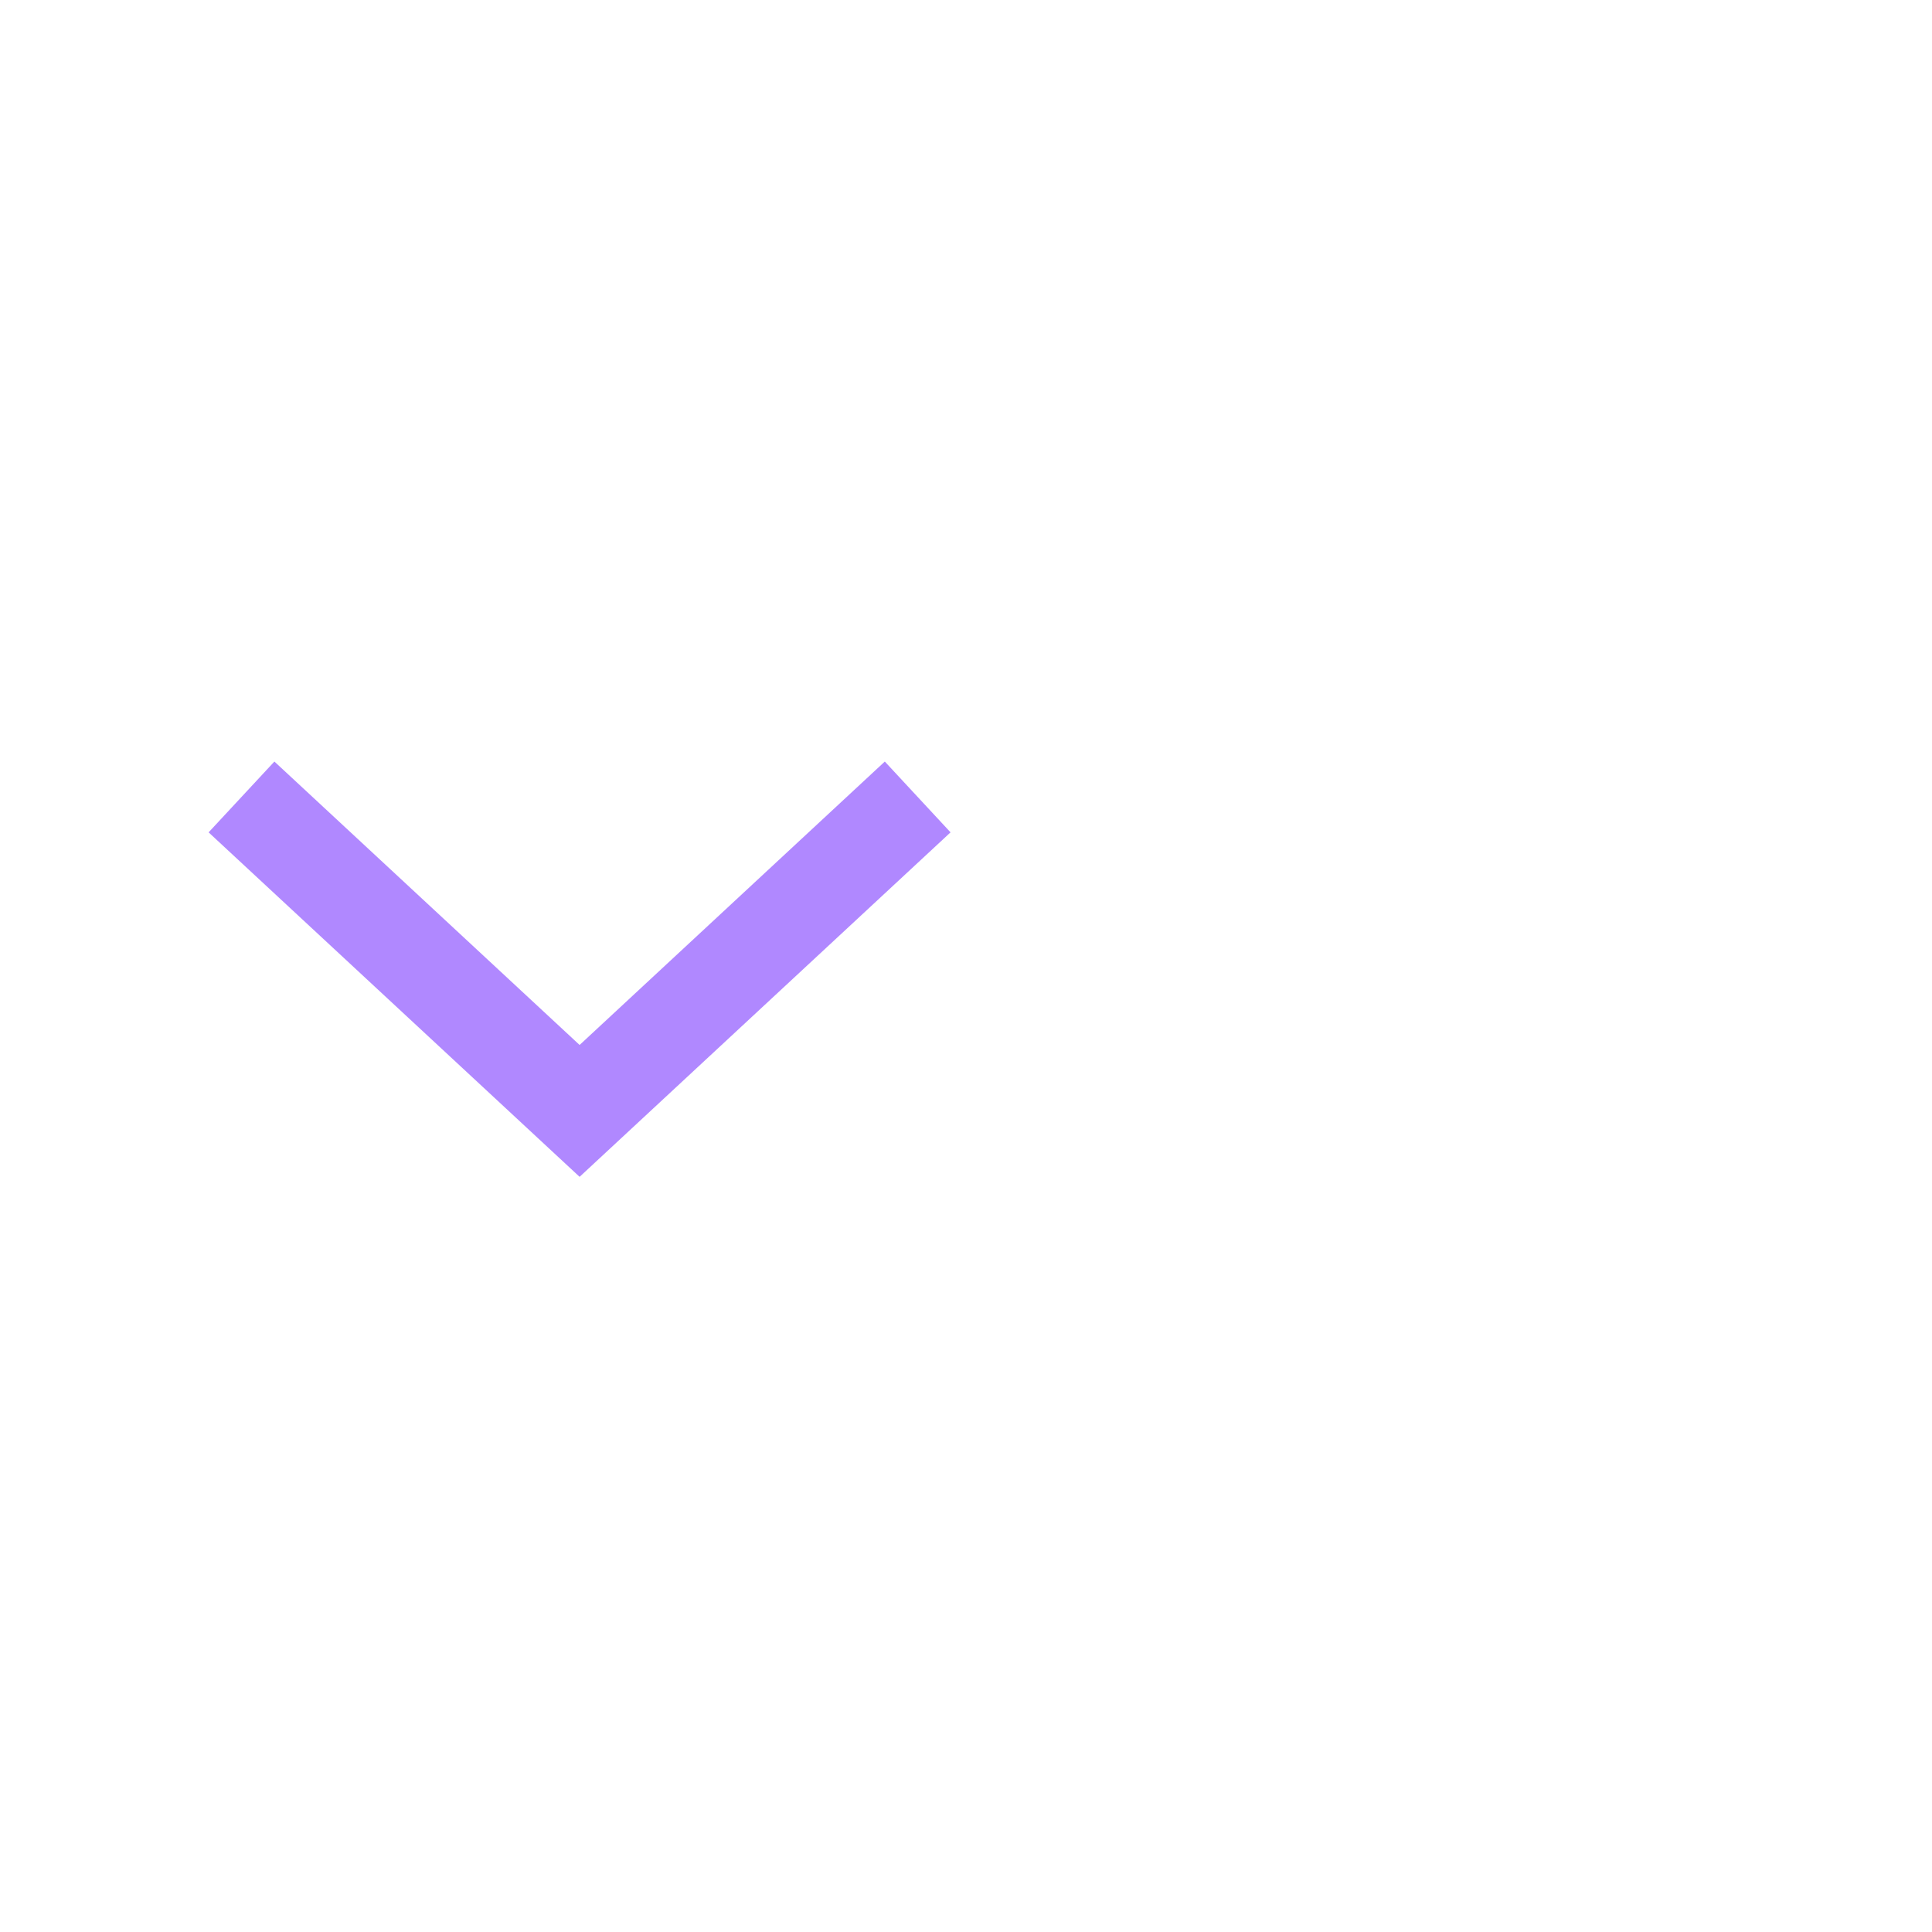
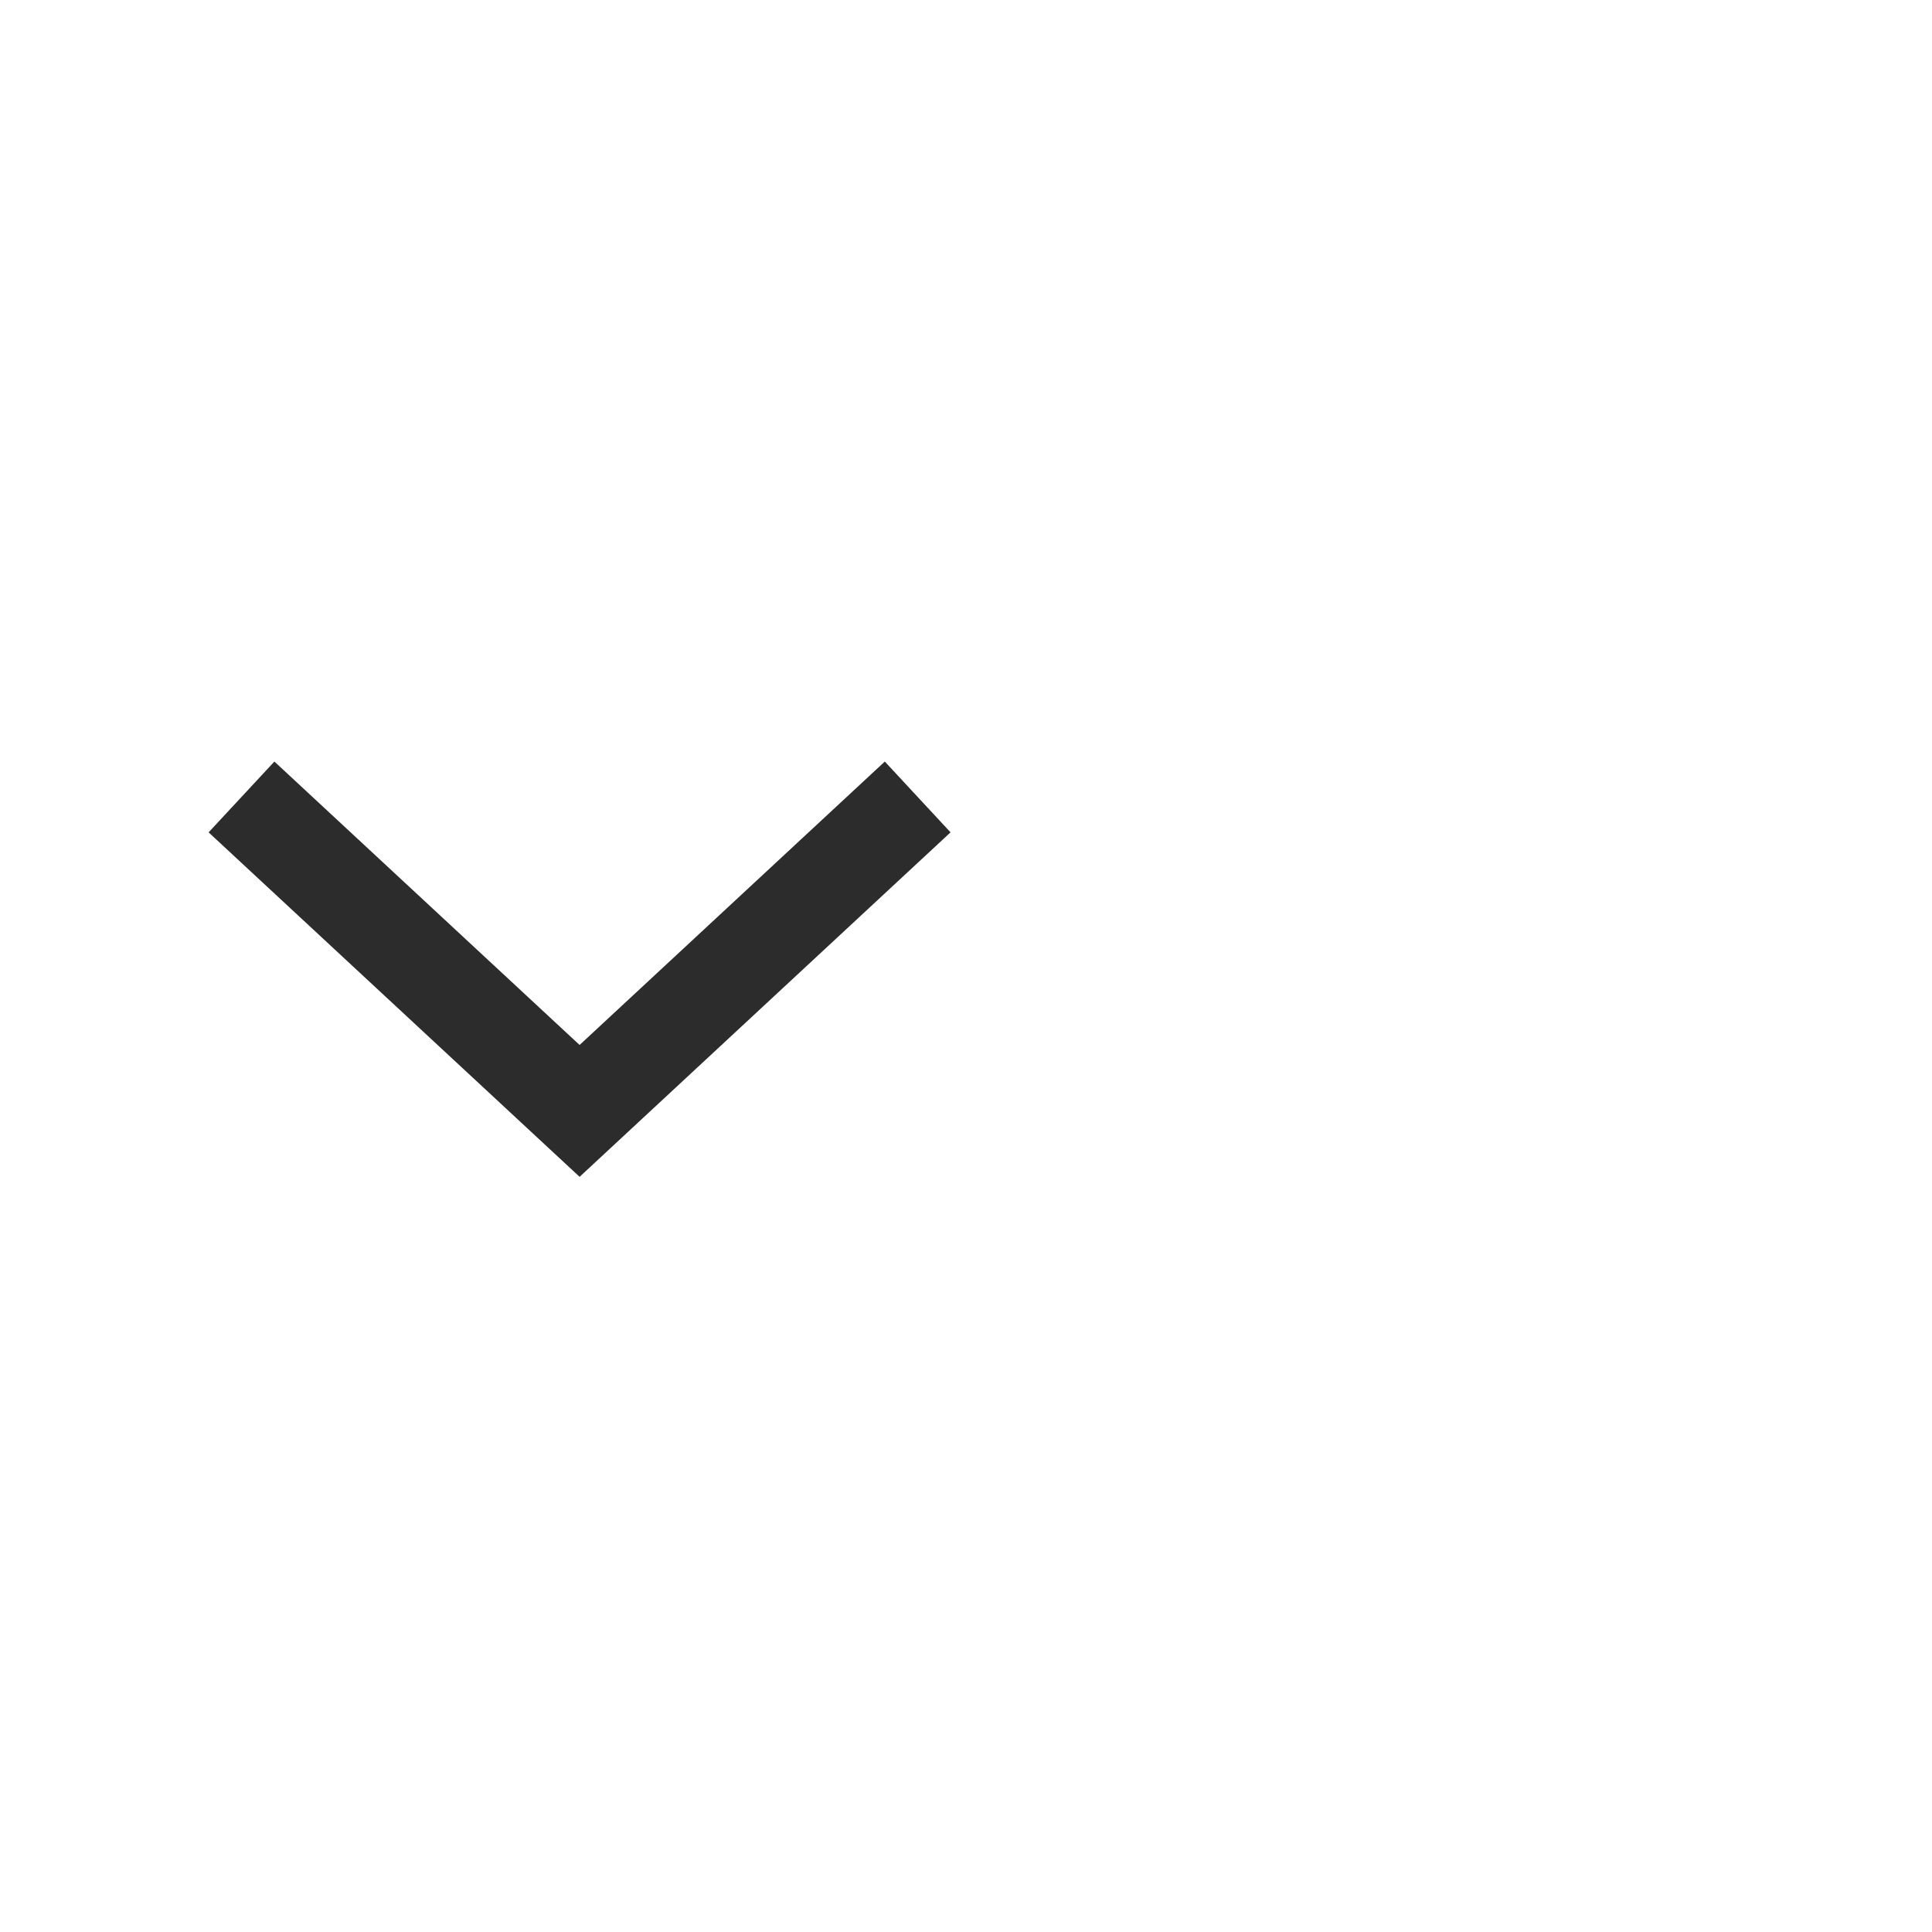
<svg xmlns="http://www.w3.org/2000/svg" width="40px" height="40px" viewBox="0 0 40 40" version="1.1">
  <g id="ComboBox" stroke="none" stroke-width="1" fill="none" fill-rule="evenodd">
    <g id="ic-arrow-drop-down" transform="translate(0, 8)">
-       <g id="Group_8822" transform="translate(4.319, 7.767)" fill="#B088FF">
+       <g id="Group_8822" transform="translate(4.319, 7.767)" fill="#2c2c2c">
        <polygon id="Path_18879" points="7.681 8.598 0 1.466 1.362 0 7.681 5.868 14 -8.8817842e-16 15.361 1.466" />
      </g>
      <polygon id="Rectangle_4407" points="0 0 24 0 24 24 0 24" />
    </g>
  </g>
</svg>
